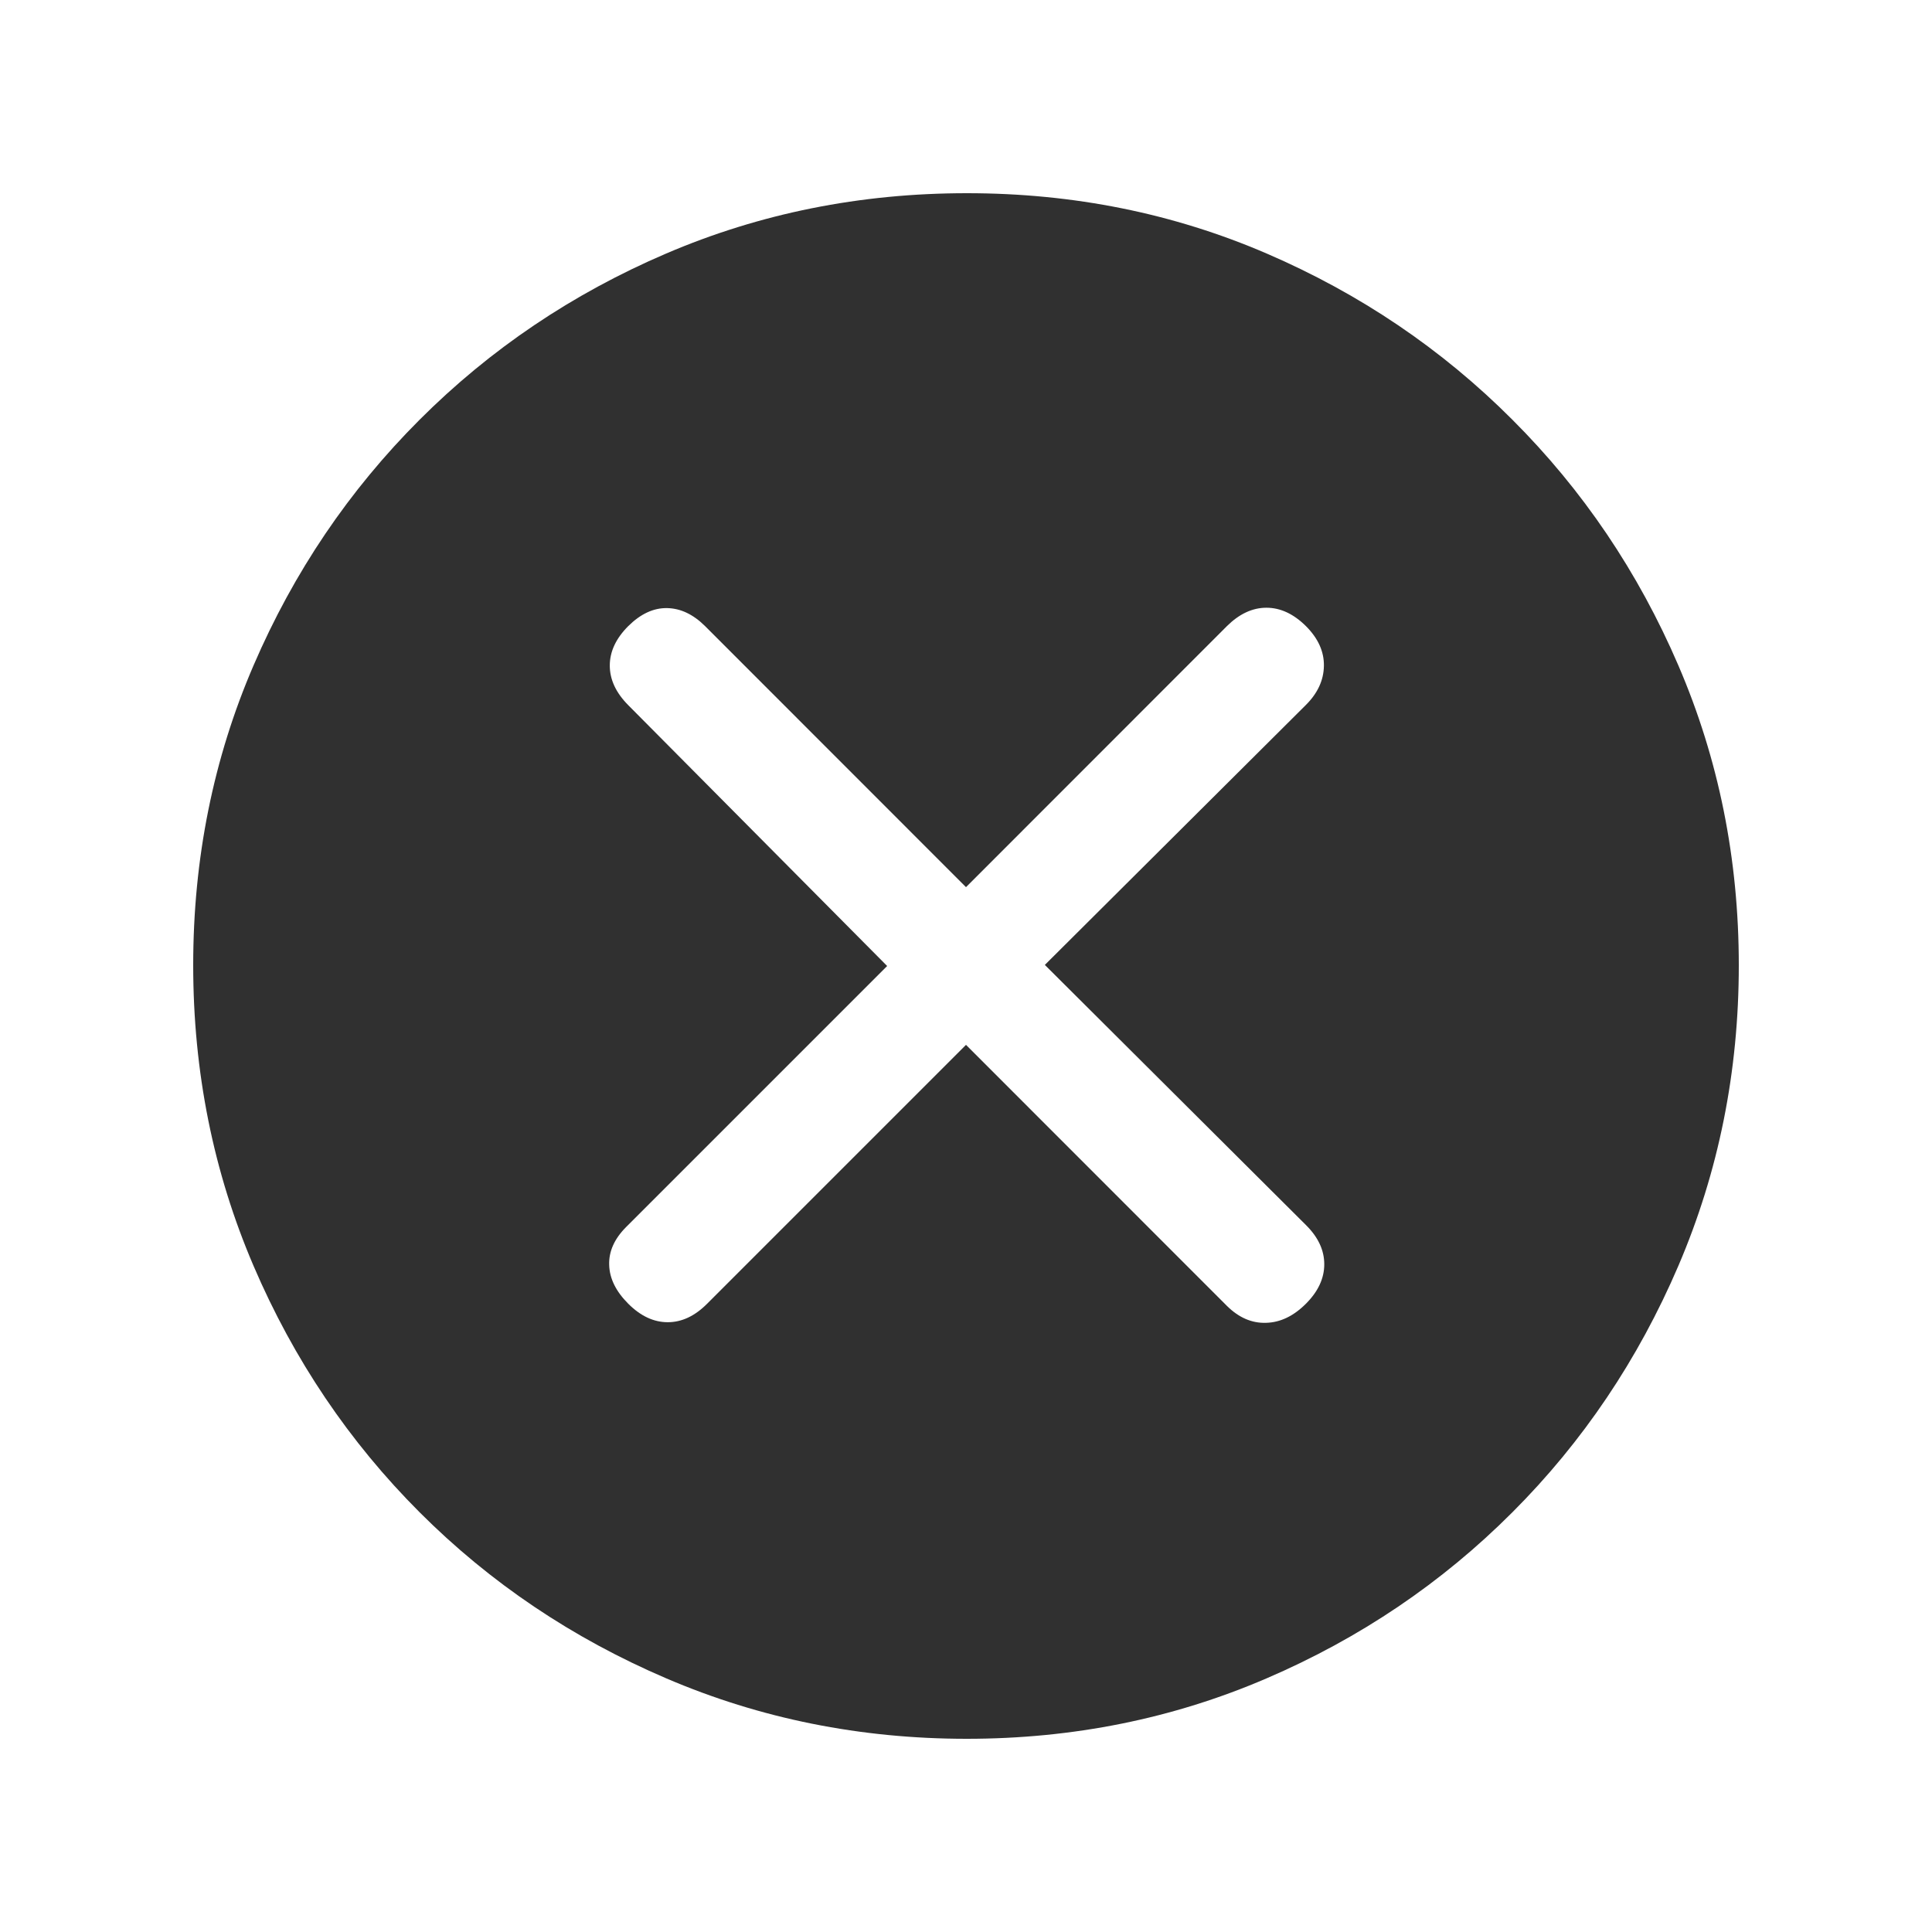
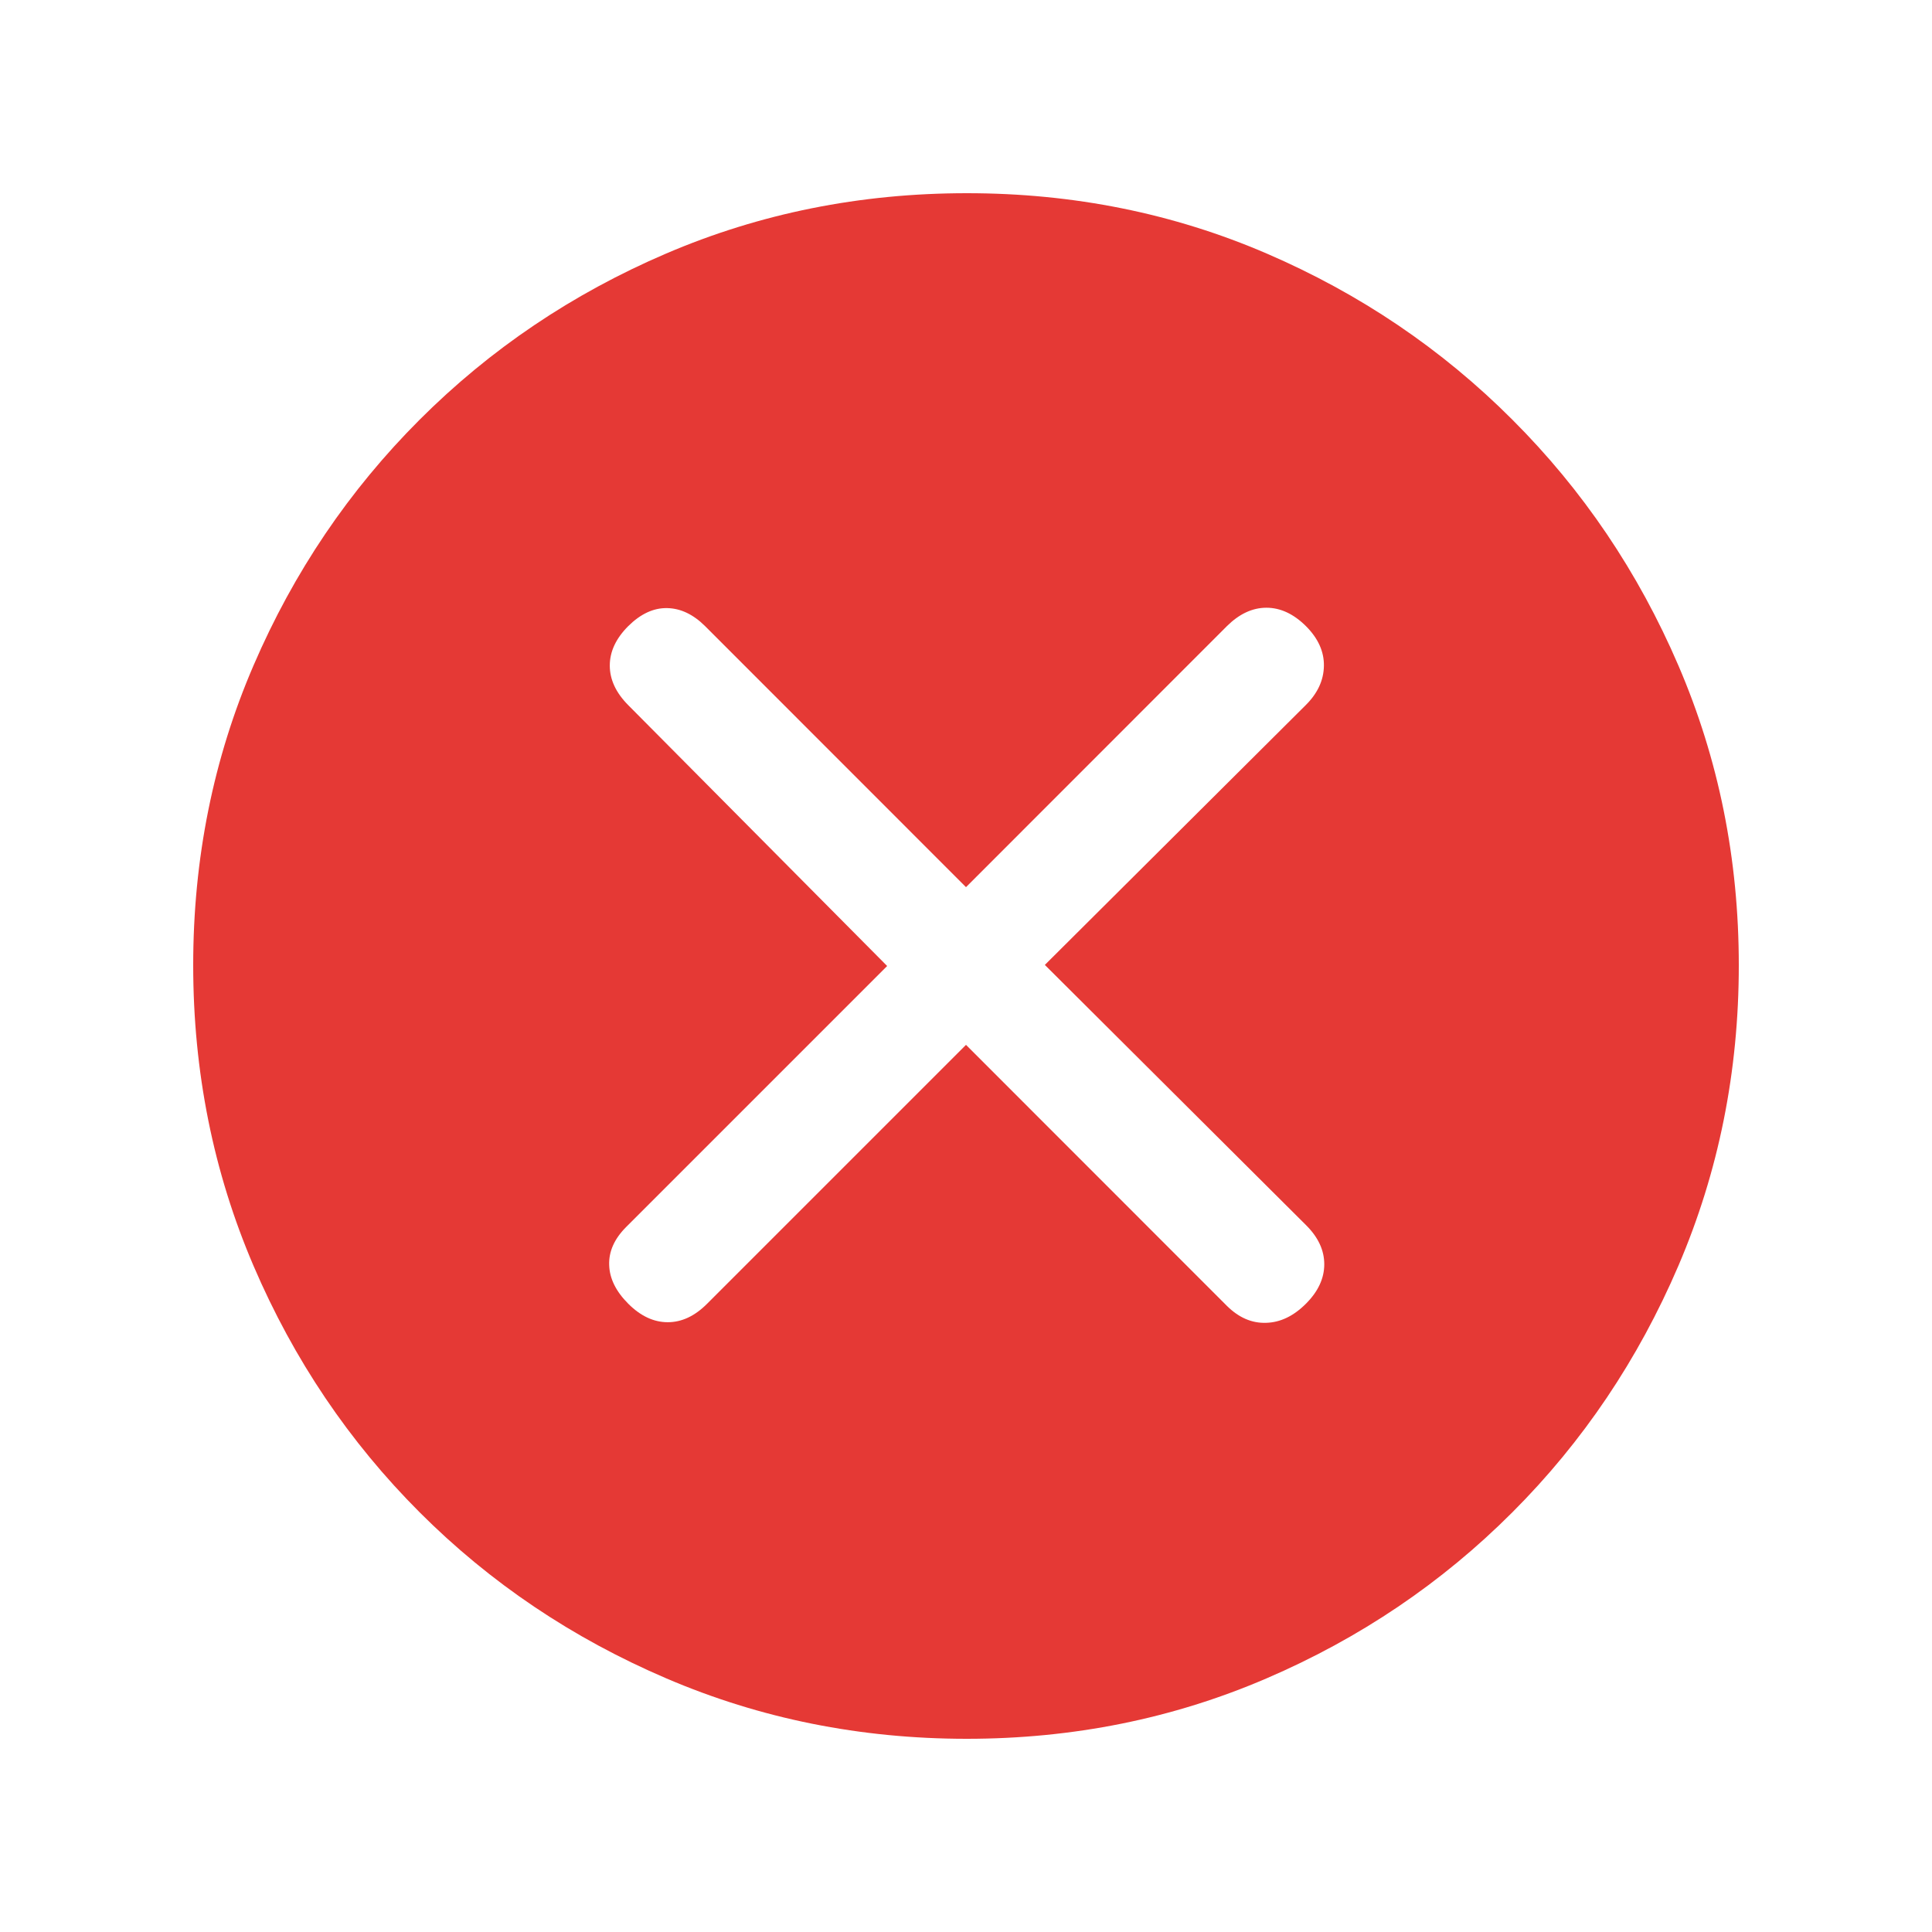
<svg xmlns="http://www.w3.org/2000/svg" width="16" height="16" viewBox="0 0 16 16" fill="none">
  <mask id="mask0_23_5848" style="mask-type:alpha" maskUnits="userSpaceOnUse" x="0" y="0" width="16" height="16">
    <rect width="16" height="16" fill="#D9D9D9" />
  </mask>
  <g mask="url(#mask0_23_5848)">
-     <path d="M8 8.653L10.161 10.815C10.259 10.912 10.367 10.959 10.485 10.955C10.603 10.952 10.713 10.899 10.815 10.797C10.917 10.695 10.967 10.586 10.967 10.47C10.967 10.354 10.917 10.246 10.815 10.145L8.653 7.991L10.815 5.838C10.912 5.741 10.962 5.634 10.964 5.515C10.966 5.397 10.917 5.287 10.815 5.185C10.713 5.084 10.604 5.033 10.488 5.033C10.372 5.033 10.263 5.084 10.161 5.185L8 7.347L5.839 5.185C5.741 5.088 5.637 5.038 5.524 5.036C5.412 5.034 5.305 5.084 5.203 5.185C5.101 5.287 5.05 5.396 5.05 5.512C5.05 5.628 5.101 5.737 5.202 5.839L7.347 8L5.186 10.161C5.088 10.259 5.041 10.364 5.045 10.476C5.048 10.588 5.101 10.695 5.203 10.797C5.305 10.899 5.414 10.95 5.53 10.95C5.646 10.95 5.754 10.899 5.855 10.798L8 8.653ZM8.006 14.4C7.126 14.4 6.296 14.233 5.519 13.9C4.741 13.567 4.06 13.109 3.476 12.525C2.892 11.941 2.433 11.261 2.1 10.484C1.767 9.707 1.6 8.877 1.6 7.993C1.6 7.11 1.767 6.282 2.1 5.51C2.433 4.737 2.891 4.06 3.475 3.476C4.059 2.892 4.739 2.433 5.516 2.1C6.293 1.767 7.123 1.6 8.007 1.6C8.891 1.6 9.718 1.767 10.491 2.1C11.263 2.433 11.941 2.891 12.524 3.475C13.108 4.058 13.567 4.737 13.9 5.512C14.233 6.286 14.4 7.114 14.4 7.994C14.4 8.874 14.233 9.704 13.9 10.482C13.567 11.259 13.109 11.94 12.525 12.524C11.942 13.108 11.263 13.567 10.488 13.9C9.714 14.233 8.886 14.4 8.006 14.4Z" fill="#303030" />
+     <path d="M8 8.653L10.161 10.815C10.259 10.912 10.367 10.959 10.485 10.955C10.603 10.952 10.713 10.899 10.815 10.797C10.917 10.695 10.967 10.586 10.967 10.47C10.967 10.354 10.917 10.246 10.815 10.145L8.653 7.991L10.815 5.838C10.912 5.741 10.962 5.634 10.964 5.515C10.966 5.397 10.917 5.287 10.815 5.185C10.713 5.084 10.604 5.033 10.488 5.033C10.372 5.033 10.263 5.084 10.161 5.185L8 7.347L5.839 5.185C5.741 5.088 5.637 5.038 5.524 5.036C5.412 5.034 5.305 5.084 5.203 5.185C5.101 5.287 5.05 5.396 5.05 5.512C5.05 5.628 5.101 5.737 5.202 5.839L7.347 8L5.186 10.161C5.088 10.259 5.041 10.364 5.045 10.476C5.048 10.588 5.101 10.695 5.203 10.797C5.305 10.899 5.414 10.95 5.53 10.95C5.646 10.95 5.754 10.899 5.855 10.798L8 8.653ZM8.006 14.4C7.126 14.4 6.296 14.233 5.519 13.9C4.741 13.567 4.06 13.109 3.476 12.525C2.892 11.941 2.433 11.261 2.1 10.484C1.767 9.707 1.6 8.877 1.6 7.993C1.6 7.11 1.767 6.282 2.1 5.51C2.433 4.737 2.891 4.06 3.475 3.476C4.059 2.892 4.739 2.433 5.516 2.1C6.293 1.767 7.123 1.6 8.007 1.6C8.891 1.6 9.718 1.767 10.491 2.1C11.263 2.433 11.941 2.891 12.524 3.475C13.108 4.058 13.567 4.737 13.9 5.512C14.233 6.286 14.4 7.114 14.4 7.994C14.4 8.874 14.233 9.704 13.9 10.482C13.567 11.259 13.109 11.94 12.525 12.524C11.942 13.108 11.263 13.567 10.488 13.9C9.714 14.233 8.886 14.4 8.006 14.4Z" fill="#E53935" />
  </g>
</svg>
